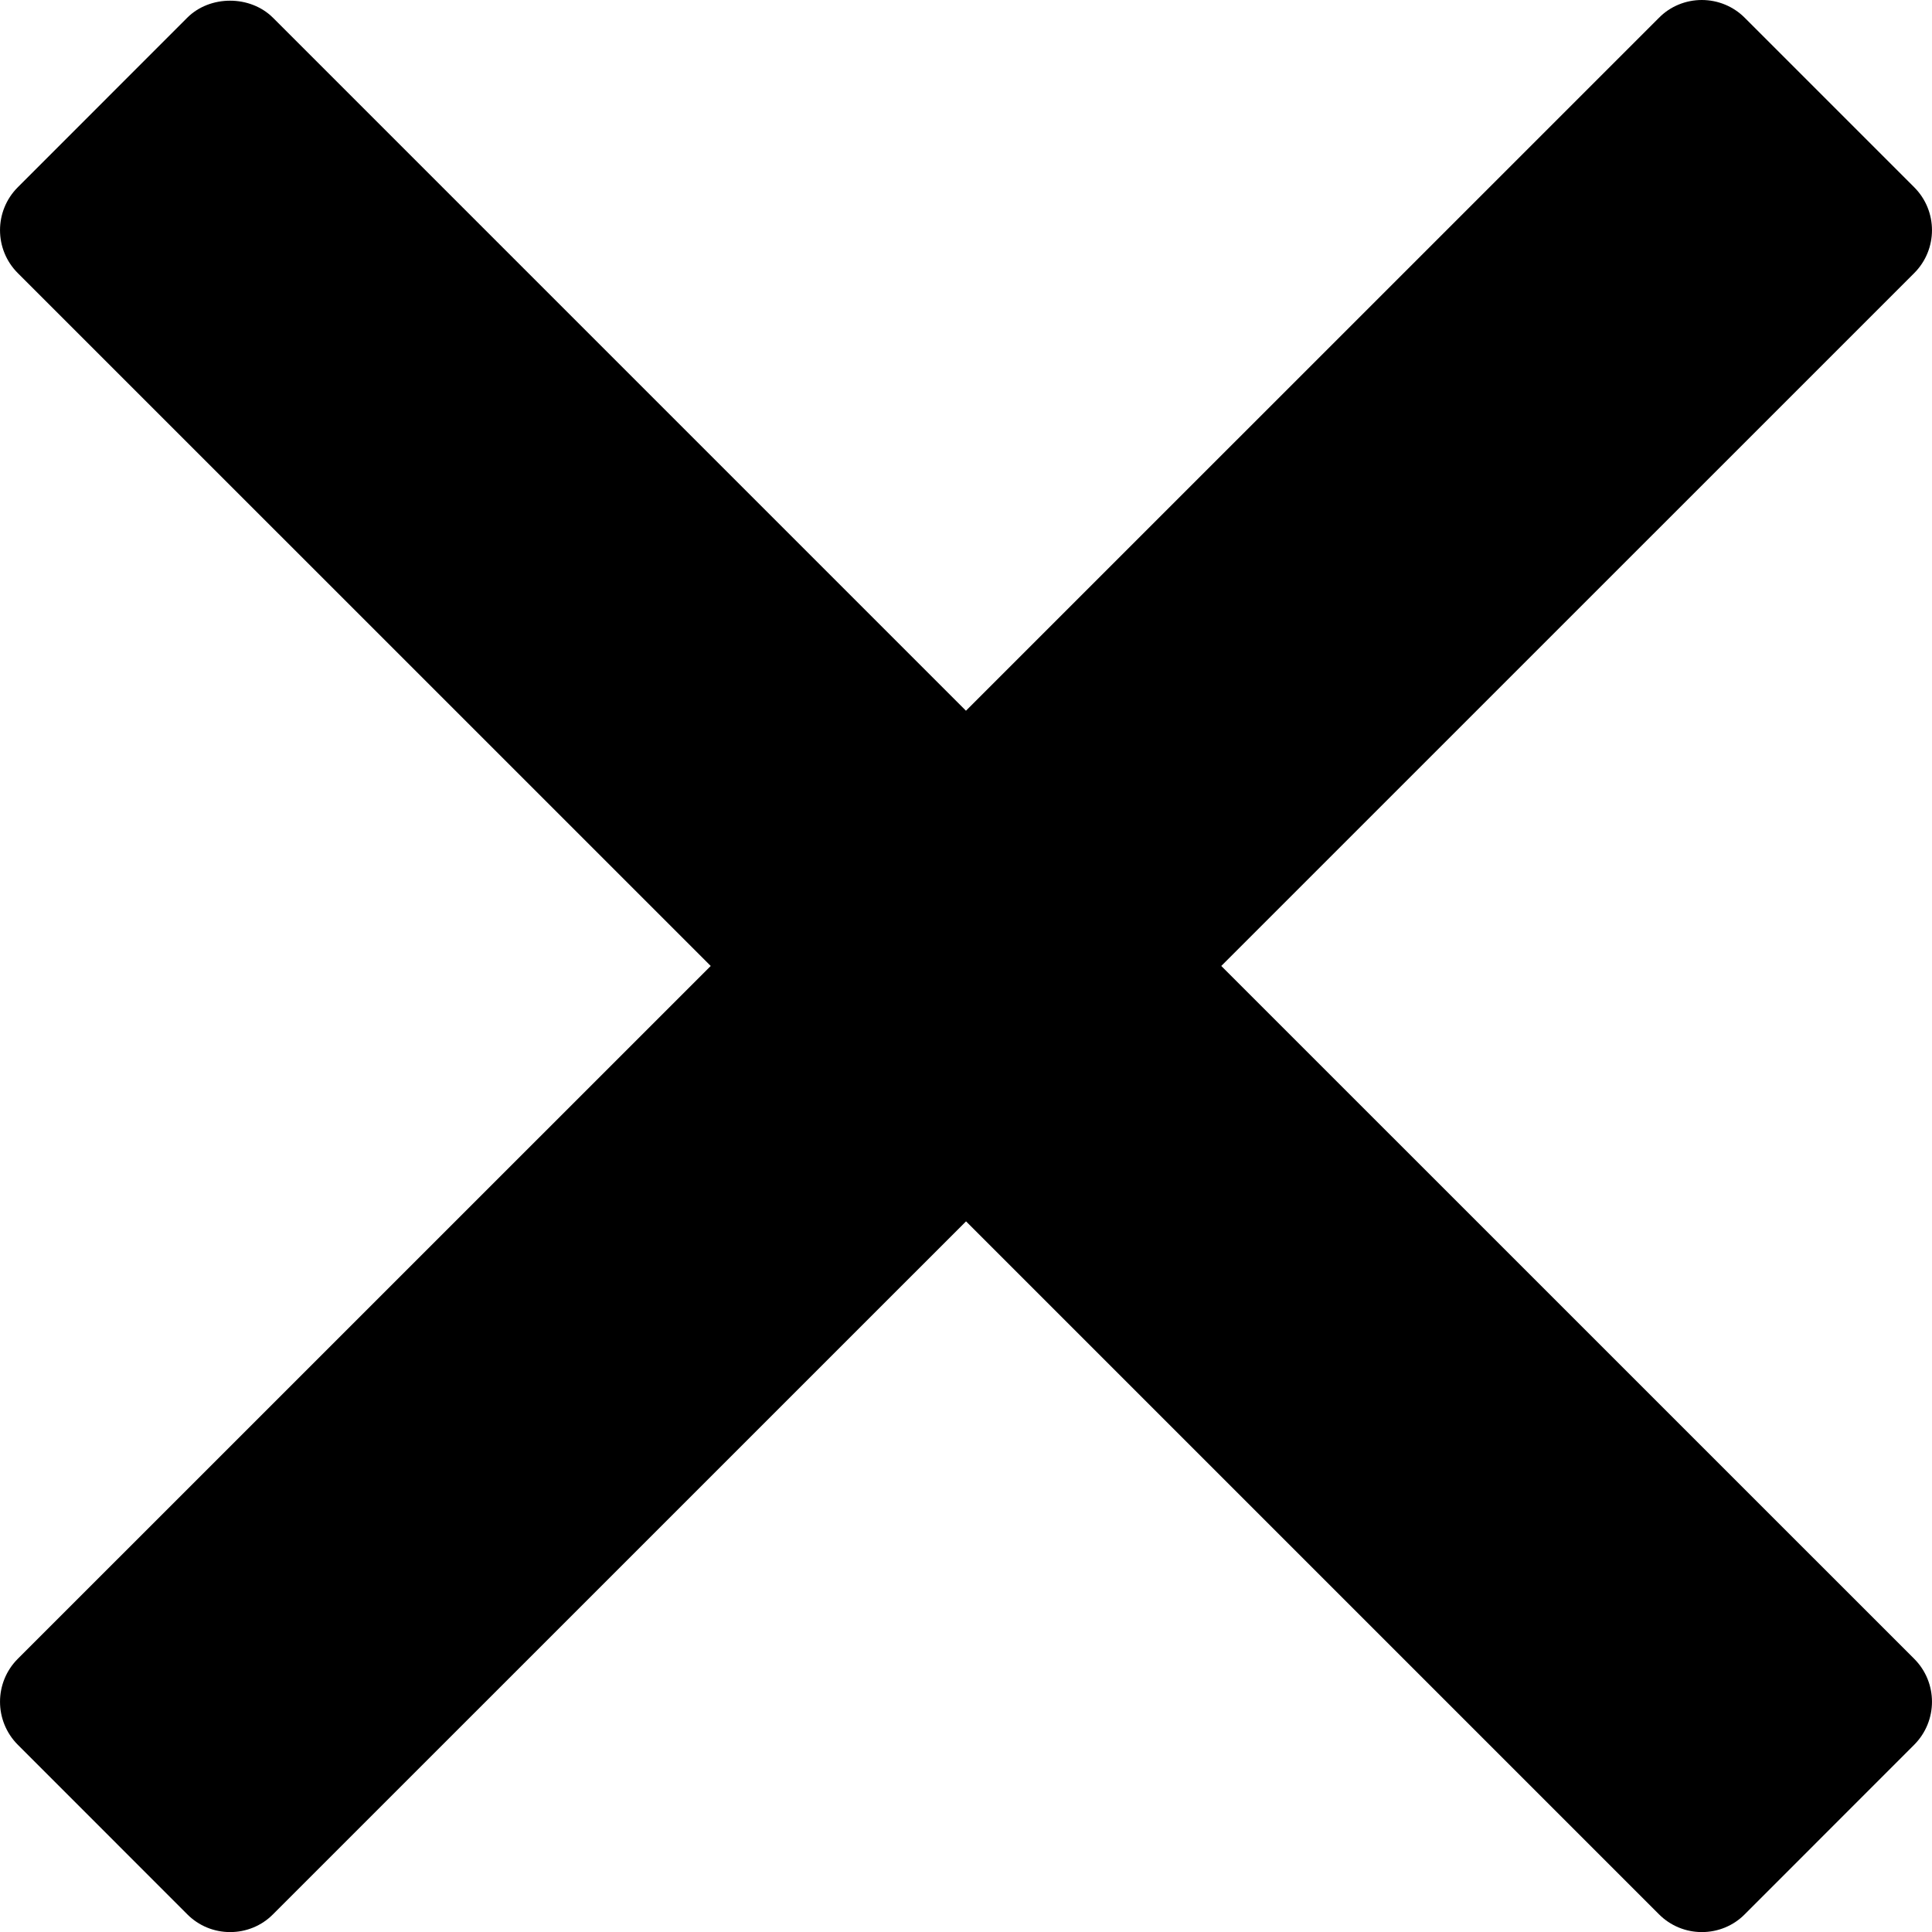
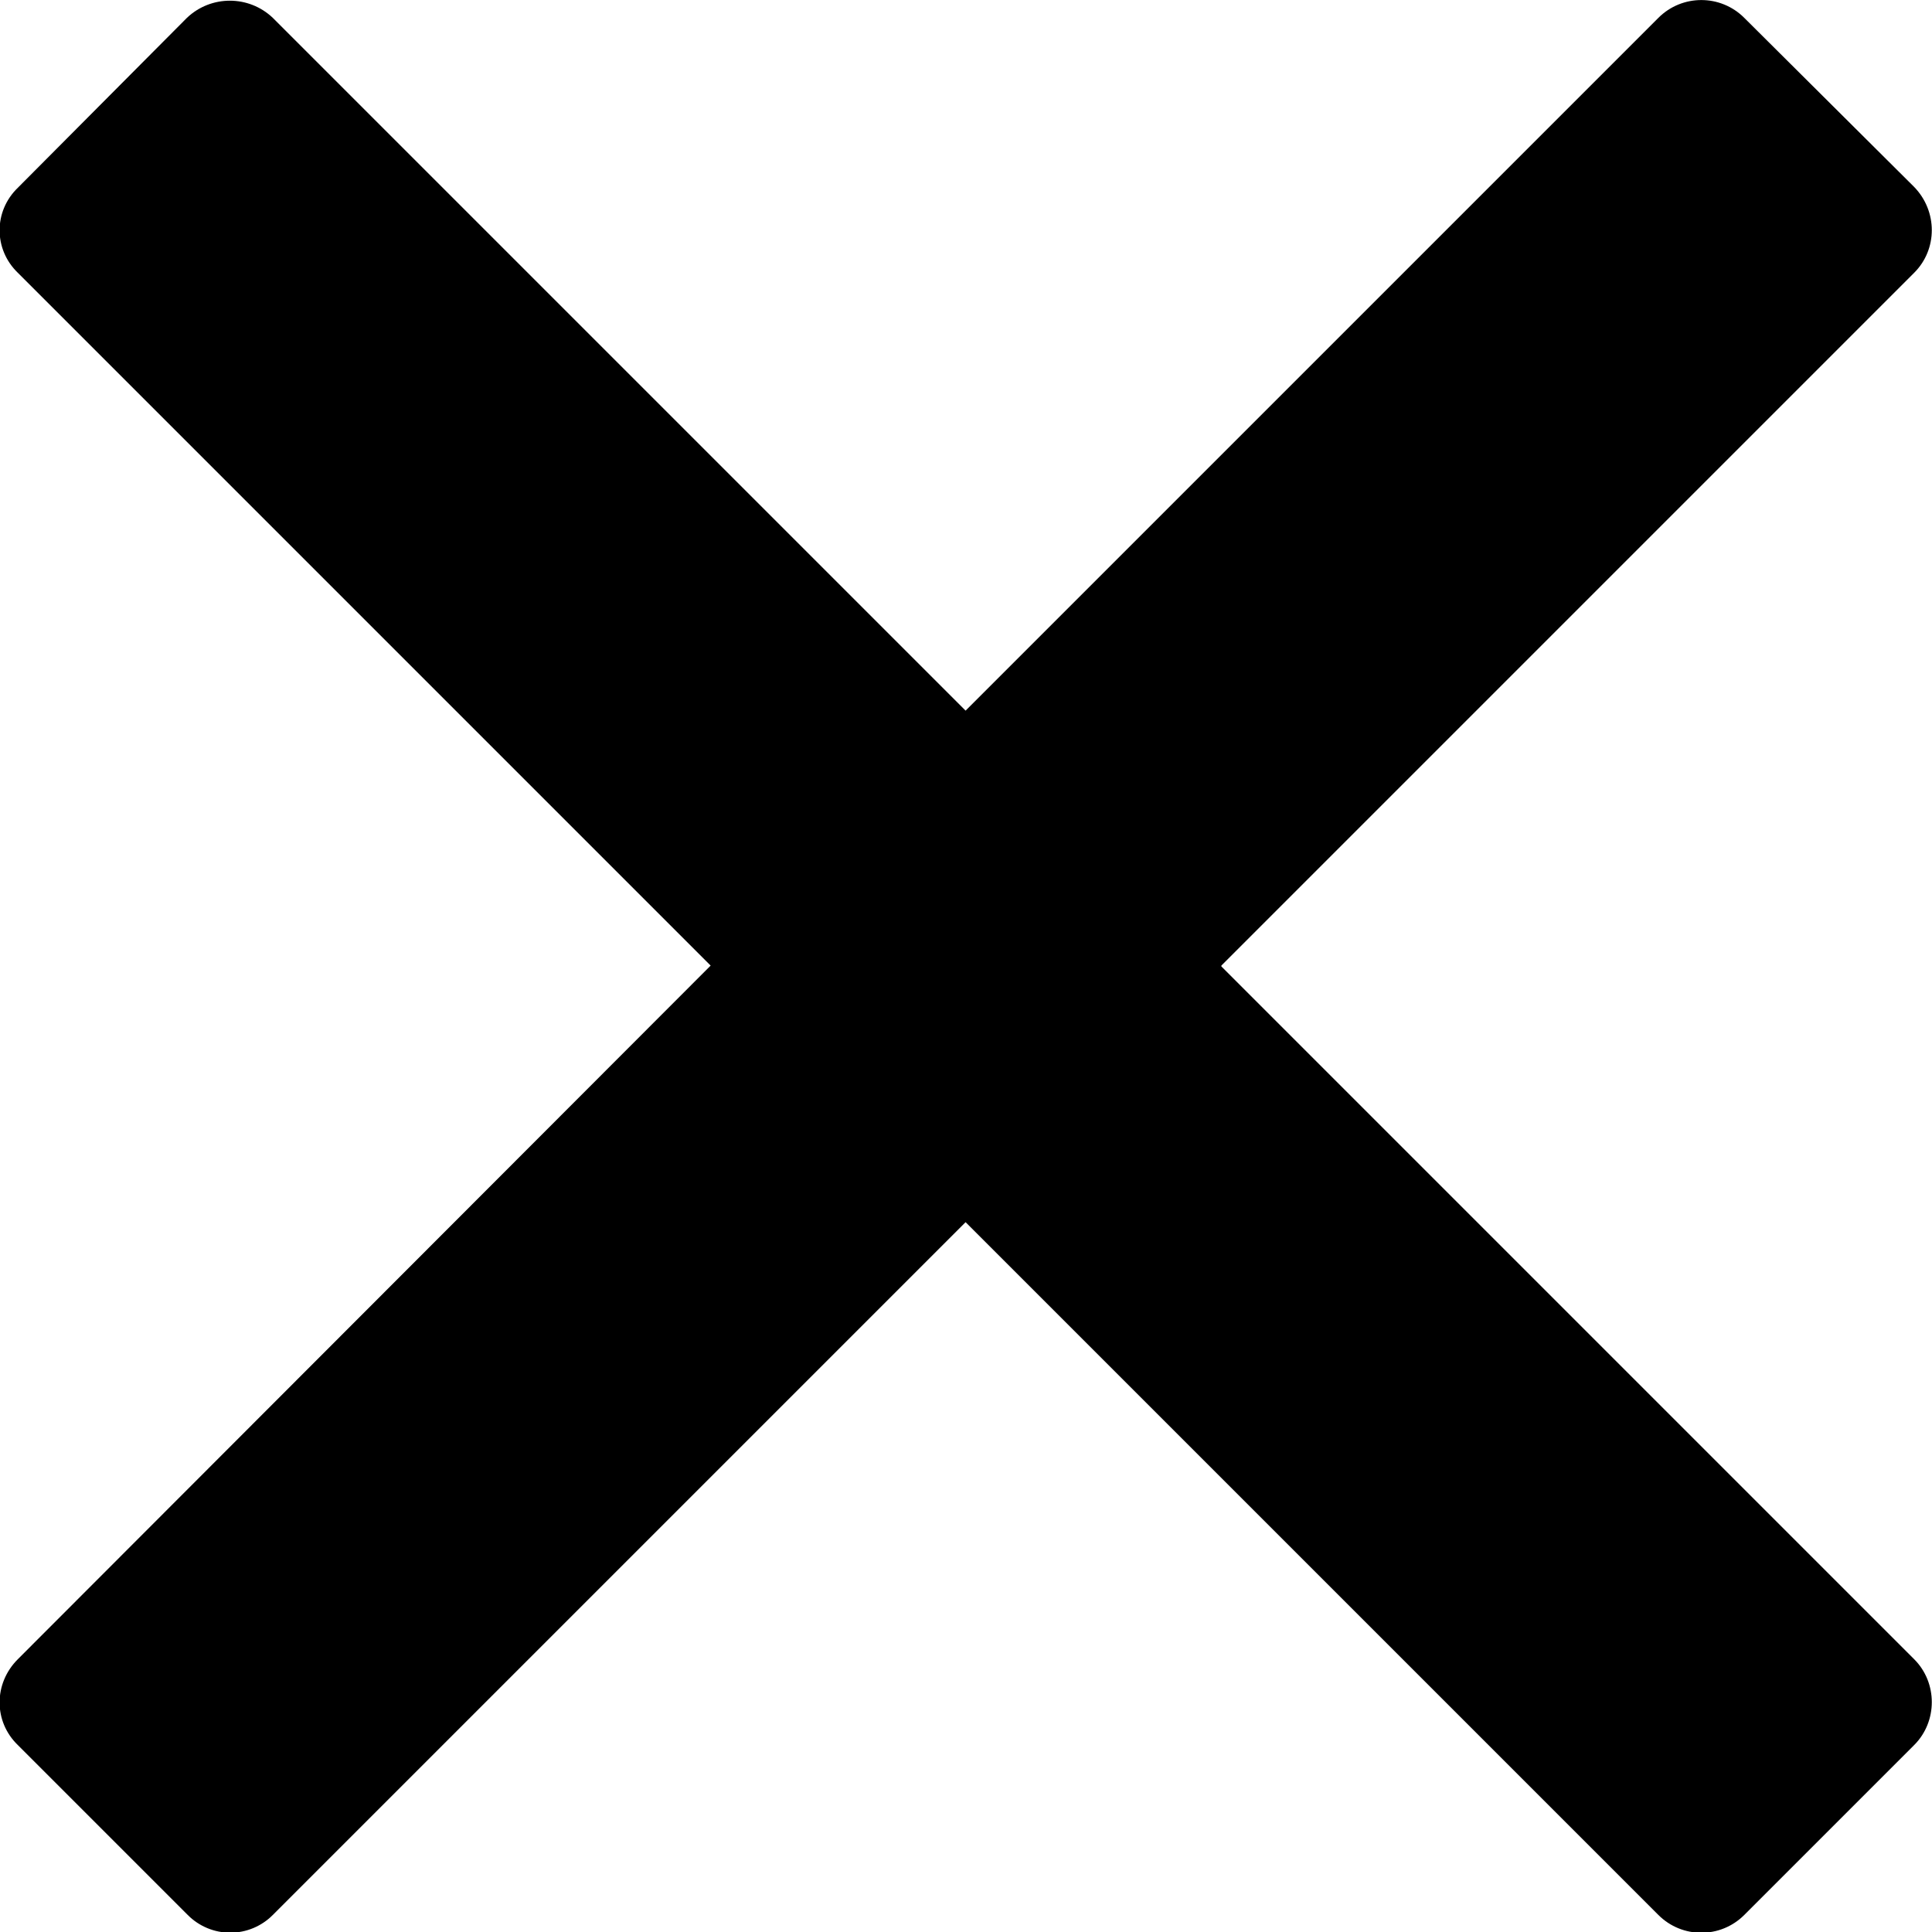
- <svg xmlns="http://www.w3.org/2000/svg" fill="currentColor" version="1.0" id="Layer_1" x="0px" y="0px" width="23.867px" height="23.867px" viewBox="0 0 23.867 23.867" enable-background="new 0 0 23.867 23.867" xml:space="preserve">
-   <path d="M15.087,11.933l8.56-8.559c0.293-0.293,0.293-0.768,0-1.061L21.554,0.22C21.414,0.079,21.223,0,21.023,0 c-0.199,0-0.391,0.079-0.529,0.22l-8.561,8.56l-8.56-8.56c-0.282-0.282-0.78-0.282-1.061,0L0.22,2.313 c-0.293,0.293-0.293,0.768,0,1.061l8.56,8.559l-8.56,8.559c-0.293,0.293-0.293,0.768,0,1.062l2.093,2.094 c0.141,0.142,0.331,0.22,0.53,0.22c0.199,0,0.39-0.078,0.53-0.22l8.561-8.56l8.56,8.56c0.141,0.142,0.332,0.22,0.53,0.22 c0.199,0,0.39-0.078,0.53-0.22l2.093-2.094c0.293-0.294,0.293-0.769,0-1.062L15.087,11.933z" />
+ <svg xmlns="http://www.w3.org/2000/svg" fill="currentColor" version="1.0" width="23.87" height="23.87">
+   <path d="M15.09 11.93l8.56-8.56c.29-.29.29-.76 0-1.06L21.55.22a.75.75 0 00-1.06 0l-8.56 8.56L3.37.22a.77.77 0 00-1.06 0L.22 2.32c-.3.29-.3.76 0 1.05l8.56 8.56L.22 20.5c-.3.3-.3.77 0 1.06l2.1 2.1a.74.74 0 001.05 0l8.56-8.56 8.56 8.56a.75.75 0 001.06 0l2.1-2.1c.29-.29.29-.77 0-1.06l-8.56-8.56z" />
</svg>
